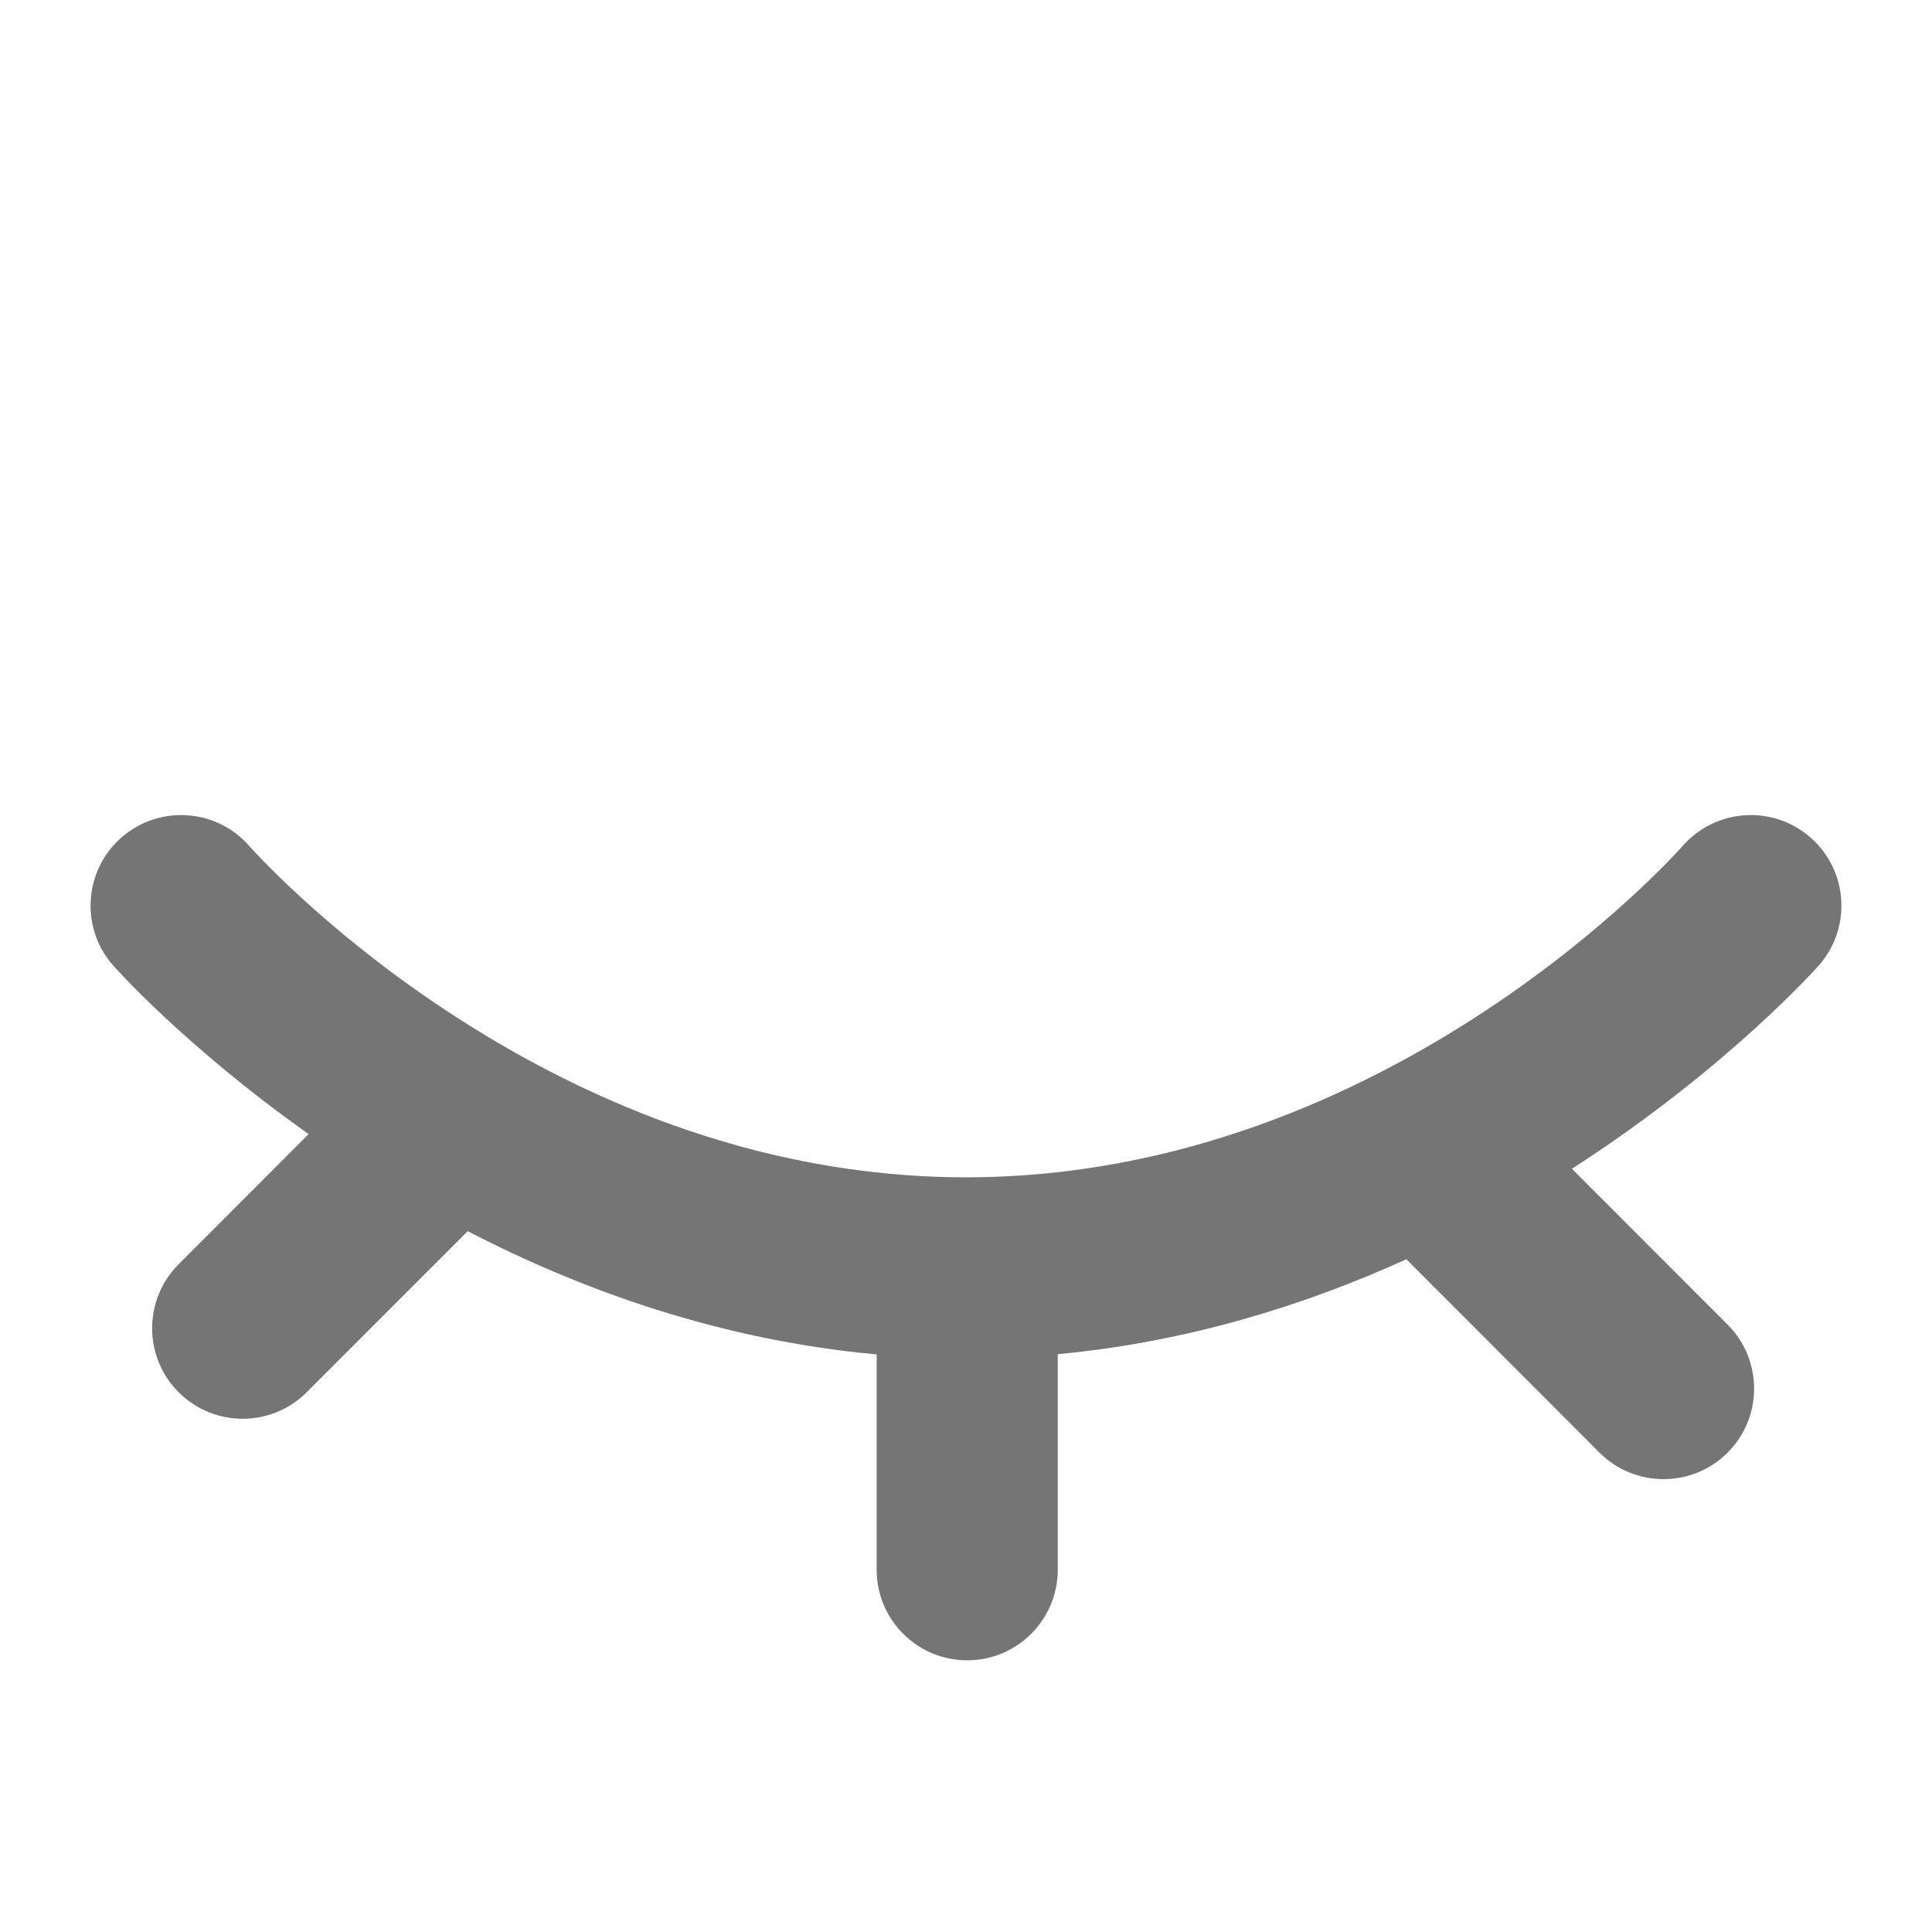
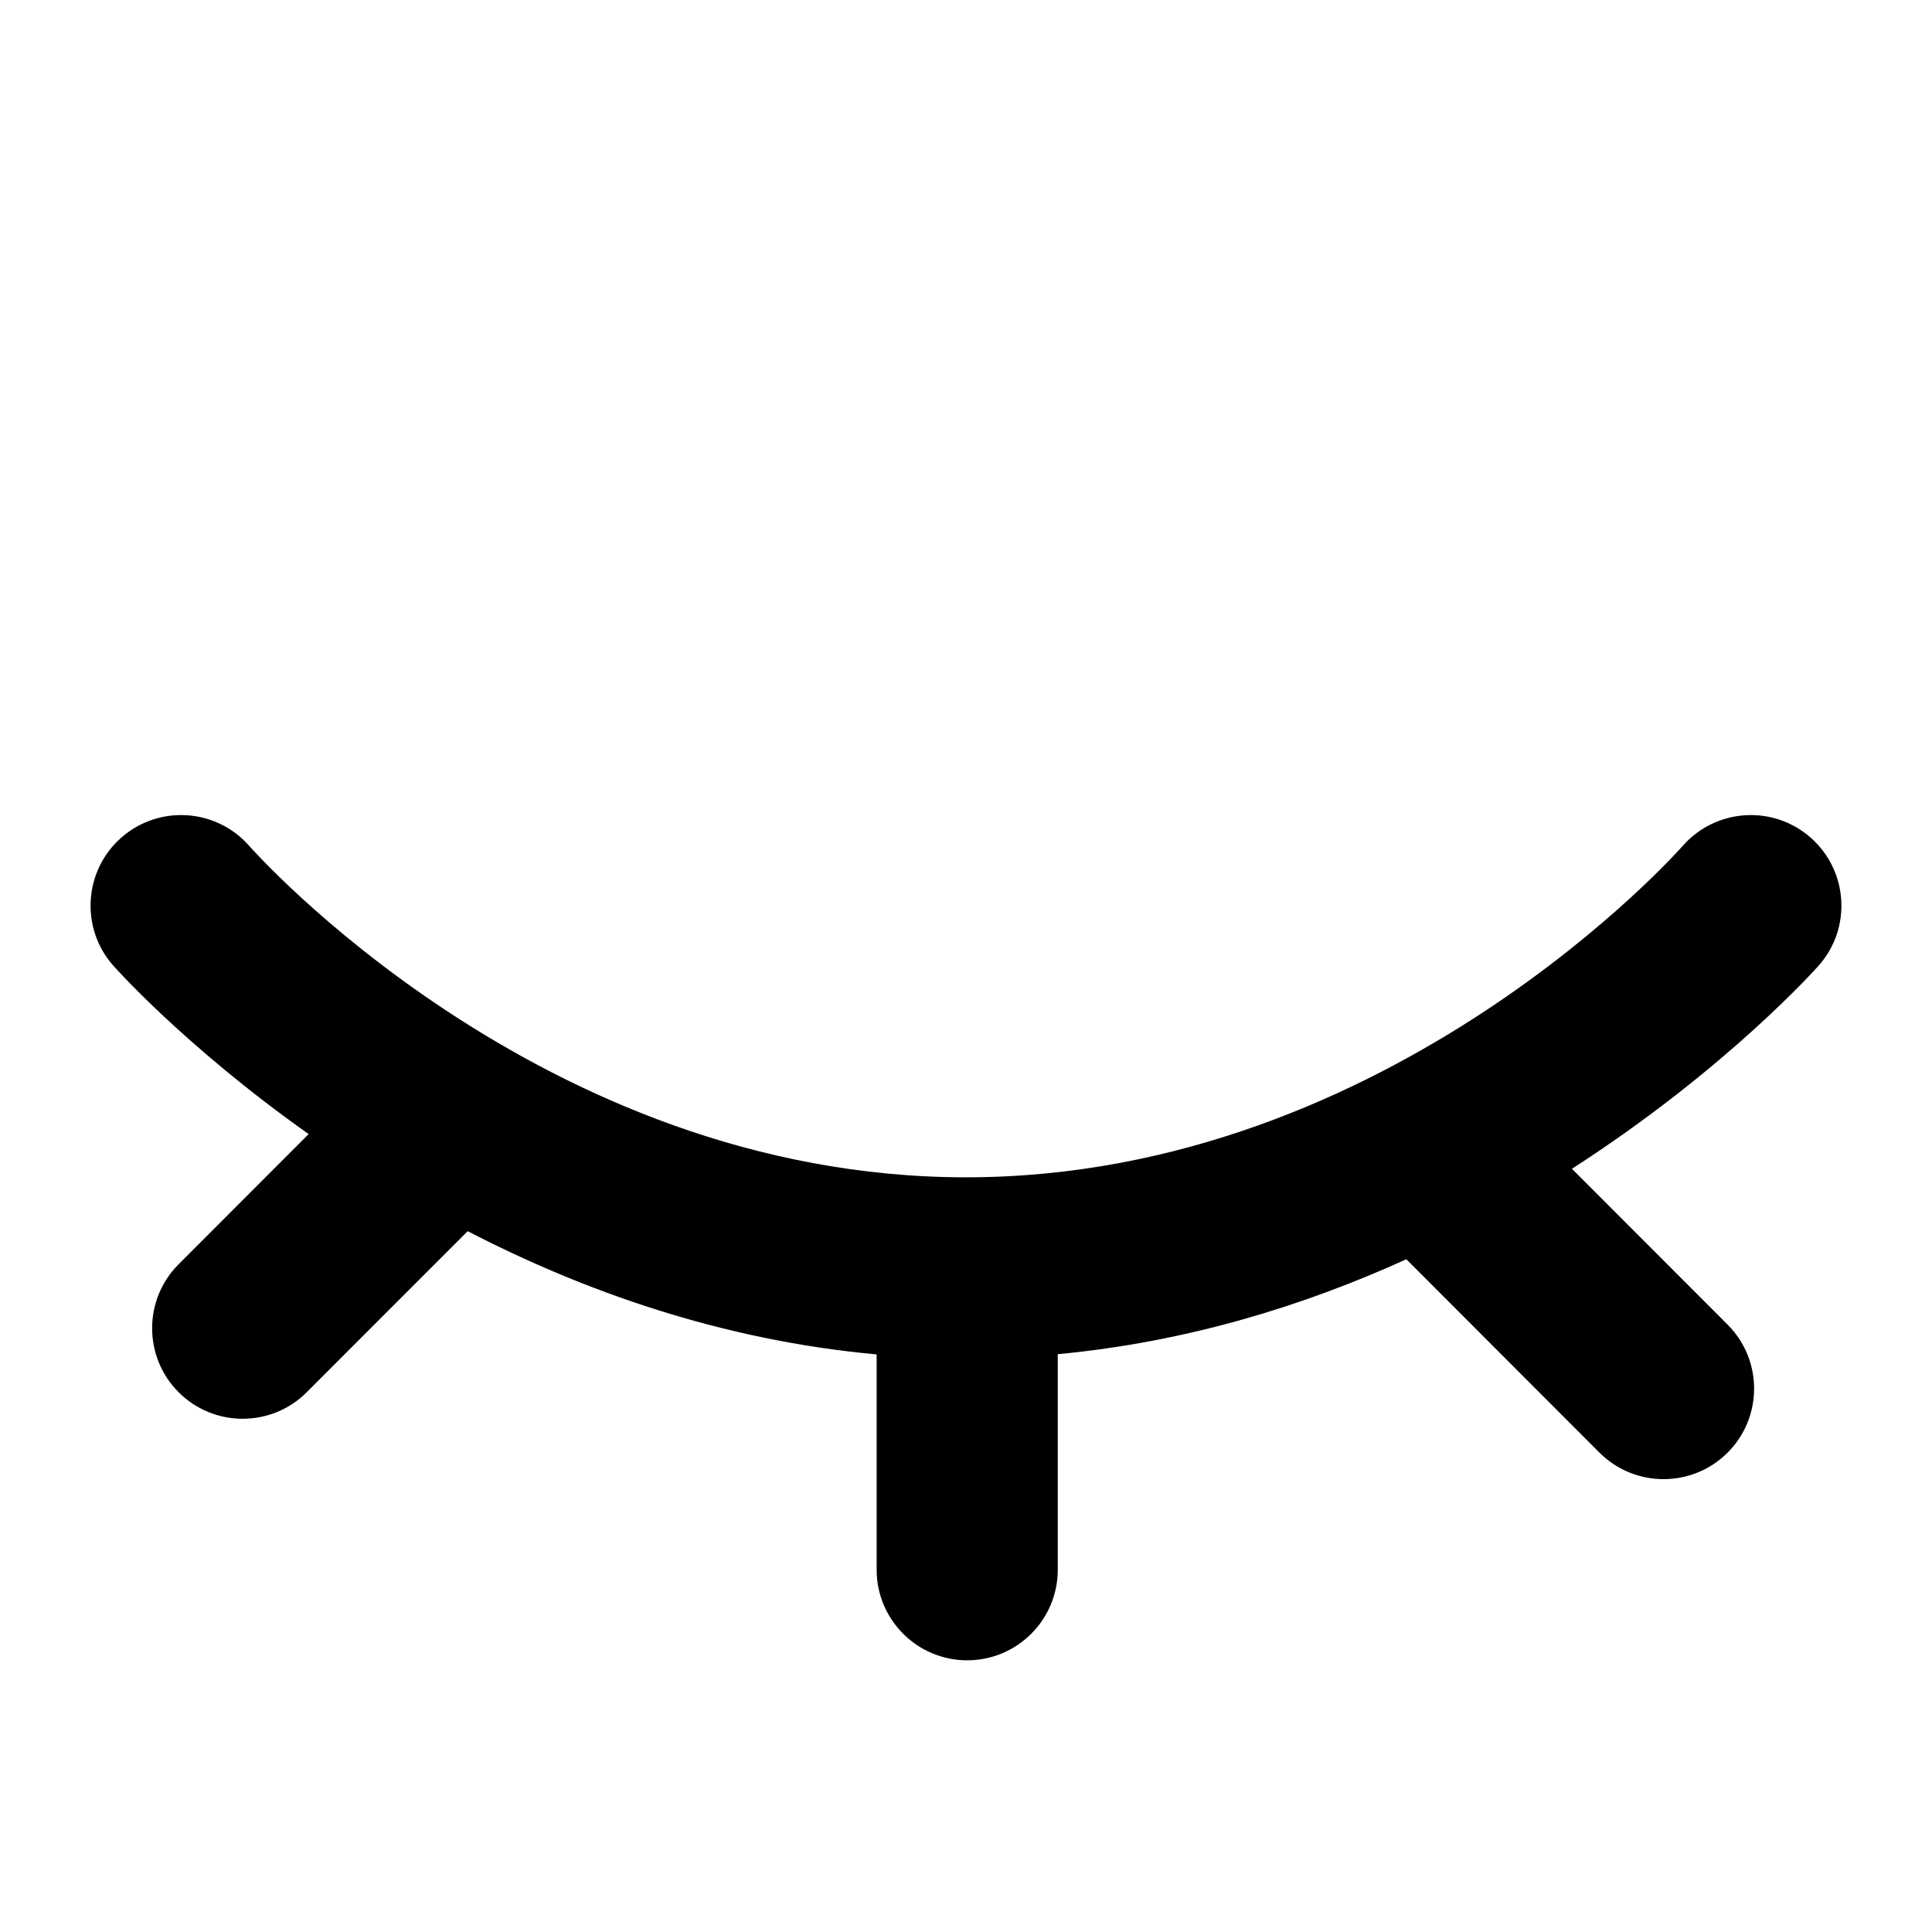
<svg xmlns="http://www.w3.org/2000/svg" width="24" height="24" viewBox="0 0 24 24" fill="none">
-   <path fill-rule="evenodd" clip-rule="evenodd" d="M3.834 14.088L2.219 15.705C1.78 16.144 1.78 16.857 2.22 17.296C2.659 17.734 3.372 17.734 3.81 17.295L5.81 15.294C7.233 16.031 8.952 16.648 10.89 16.825V19.5C10.89 20.121 11.394 20.625 12.015 20.625C12.636 20.625 13.14 20.121 13.14 19.5V16.822C14.75 16.671 16.208 16.217 17.47 15.643L19.869 18.045C20.308 18.484 21.021 18.484 21.46 18.046C21.9 17.607 21.9 16.894 21.461 16.455L19.527 14.519C21.469 13.27 22.595 11.992 22.595 11.992C23.005 11.526 22.959 10.815 22.492 10.405C22.026 9.995 21.315 10.041 20.904 10.507C20.904 10.507 17.294 14.625 12 14.625C6.705 14.625 3.095 10.507 3.095 10.507C2.685 10.041 1.974 9.995 1.507 10.405C1.041 10.815 0.995 11.526 1.404 11.992C1.404 11.992 2.286 12.993 3.834 14.088Z" fill="#757575" />
+   <path fill-rule="evenodd" clip-rule="evenodd" d="M3.834 14.088L2.219 15.705C1.78 16.144 1.78 16.857 2.22 17.296C2.659 17.734 3.372 17.734 3.81 17.295L5.81 15.294C7.233 16.031 8.952 16.648 10.89 16.825V19.5C10.89 20.121 11.394 20.625 12.015 20.625C12.636 20.625 13.14 20.121 13.14 19.5V16.822C14.75 16.671 16.208 16.217 17.47 15.643L19.869 18.045C20.308 18.484 21.021 18.484 21.46 18.046C21.9 17.607 21.9 16.894 21.461 16.455L19.527 14.519C21.469 13.27 22.595 11.992 22.595 11.992C23.005 11.526 22.959 10.815 22.492 10.405C22.026 9.995 21.315 10.041 20.904 10.507C20.904 10.507 17.294 14.625 12 14.625C6.705 14.625 3.095 10.507 3.095 10.507C2.685 10.041 1.974 9.995 1.507 10.405C1.041 10.815 0.995 11.526 1.404 11.992C1.404 11.992 2.286 12.993 3.834 14.088Z" fill="currentColor" />
</svg>
